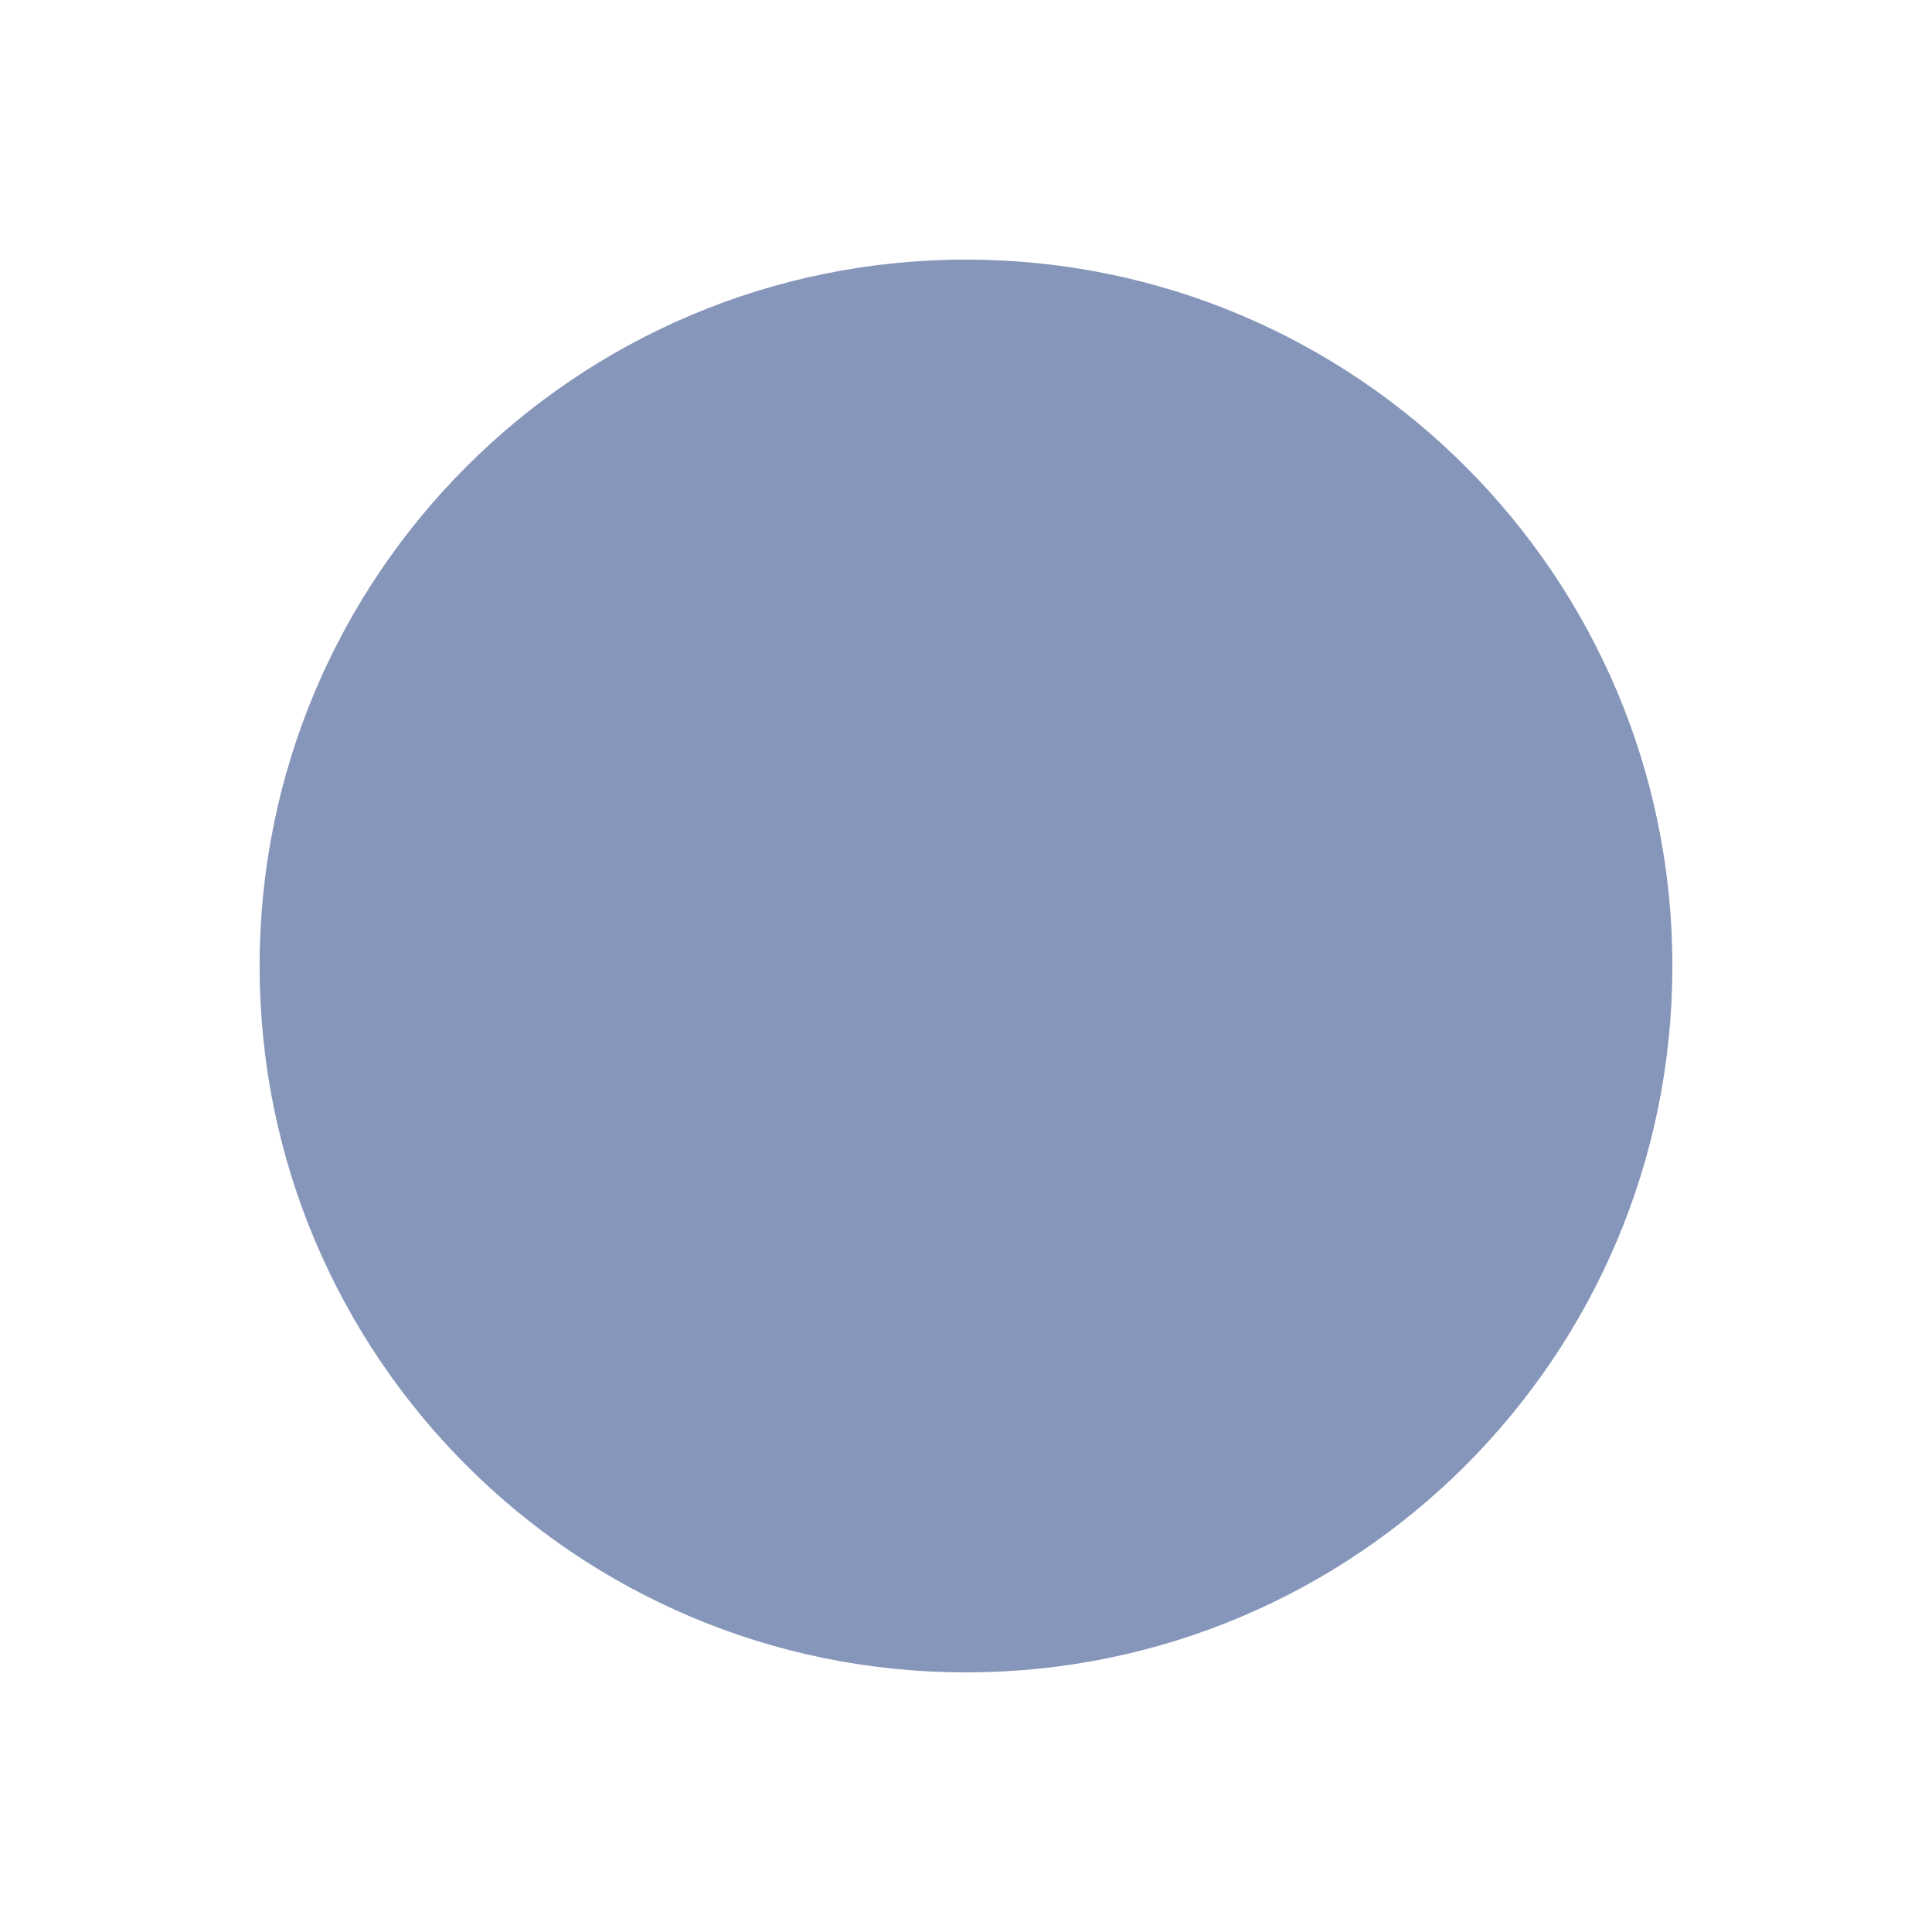
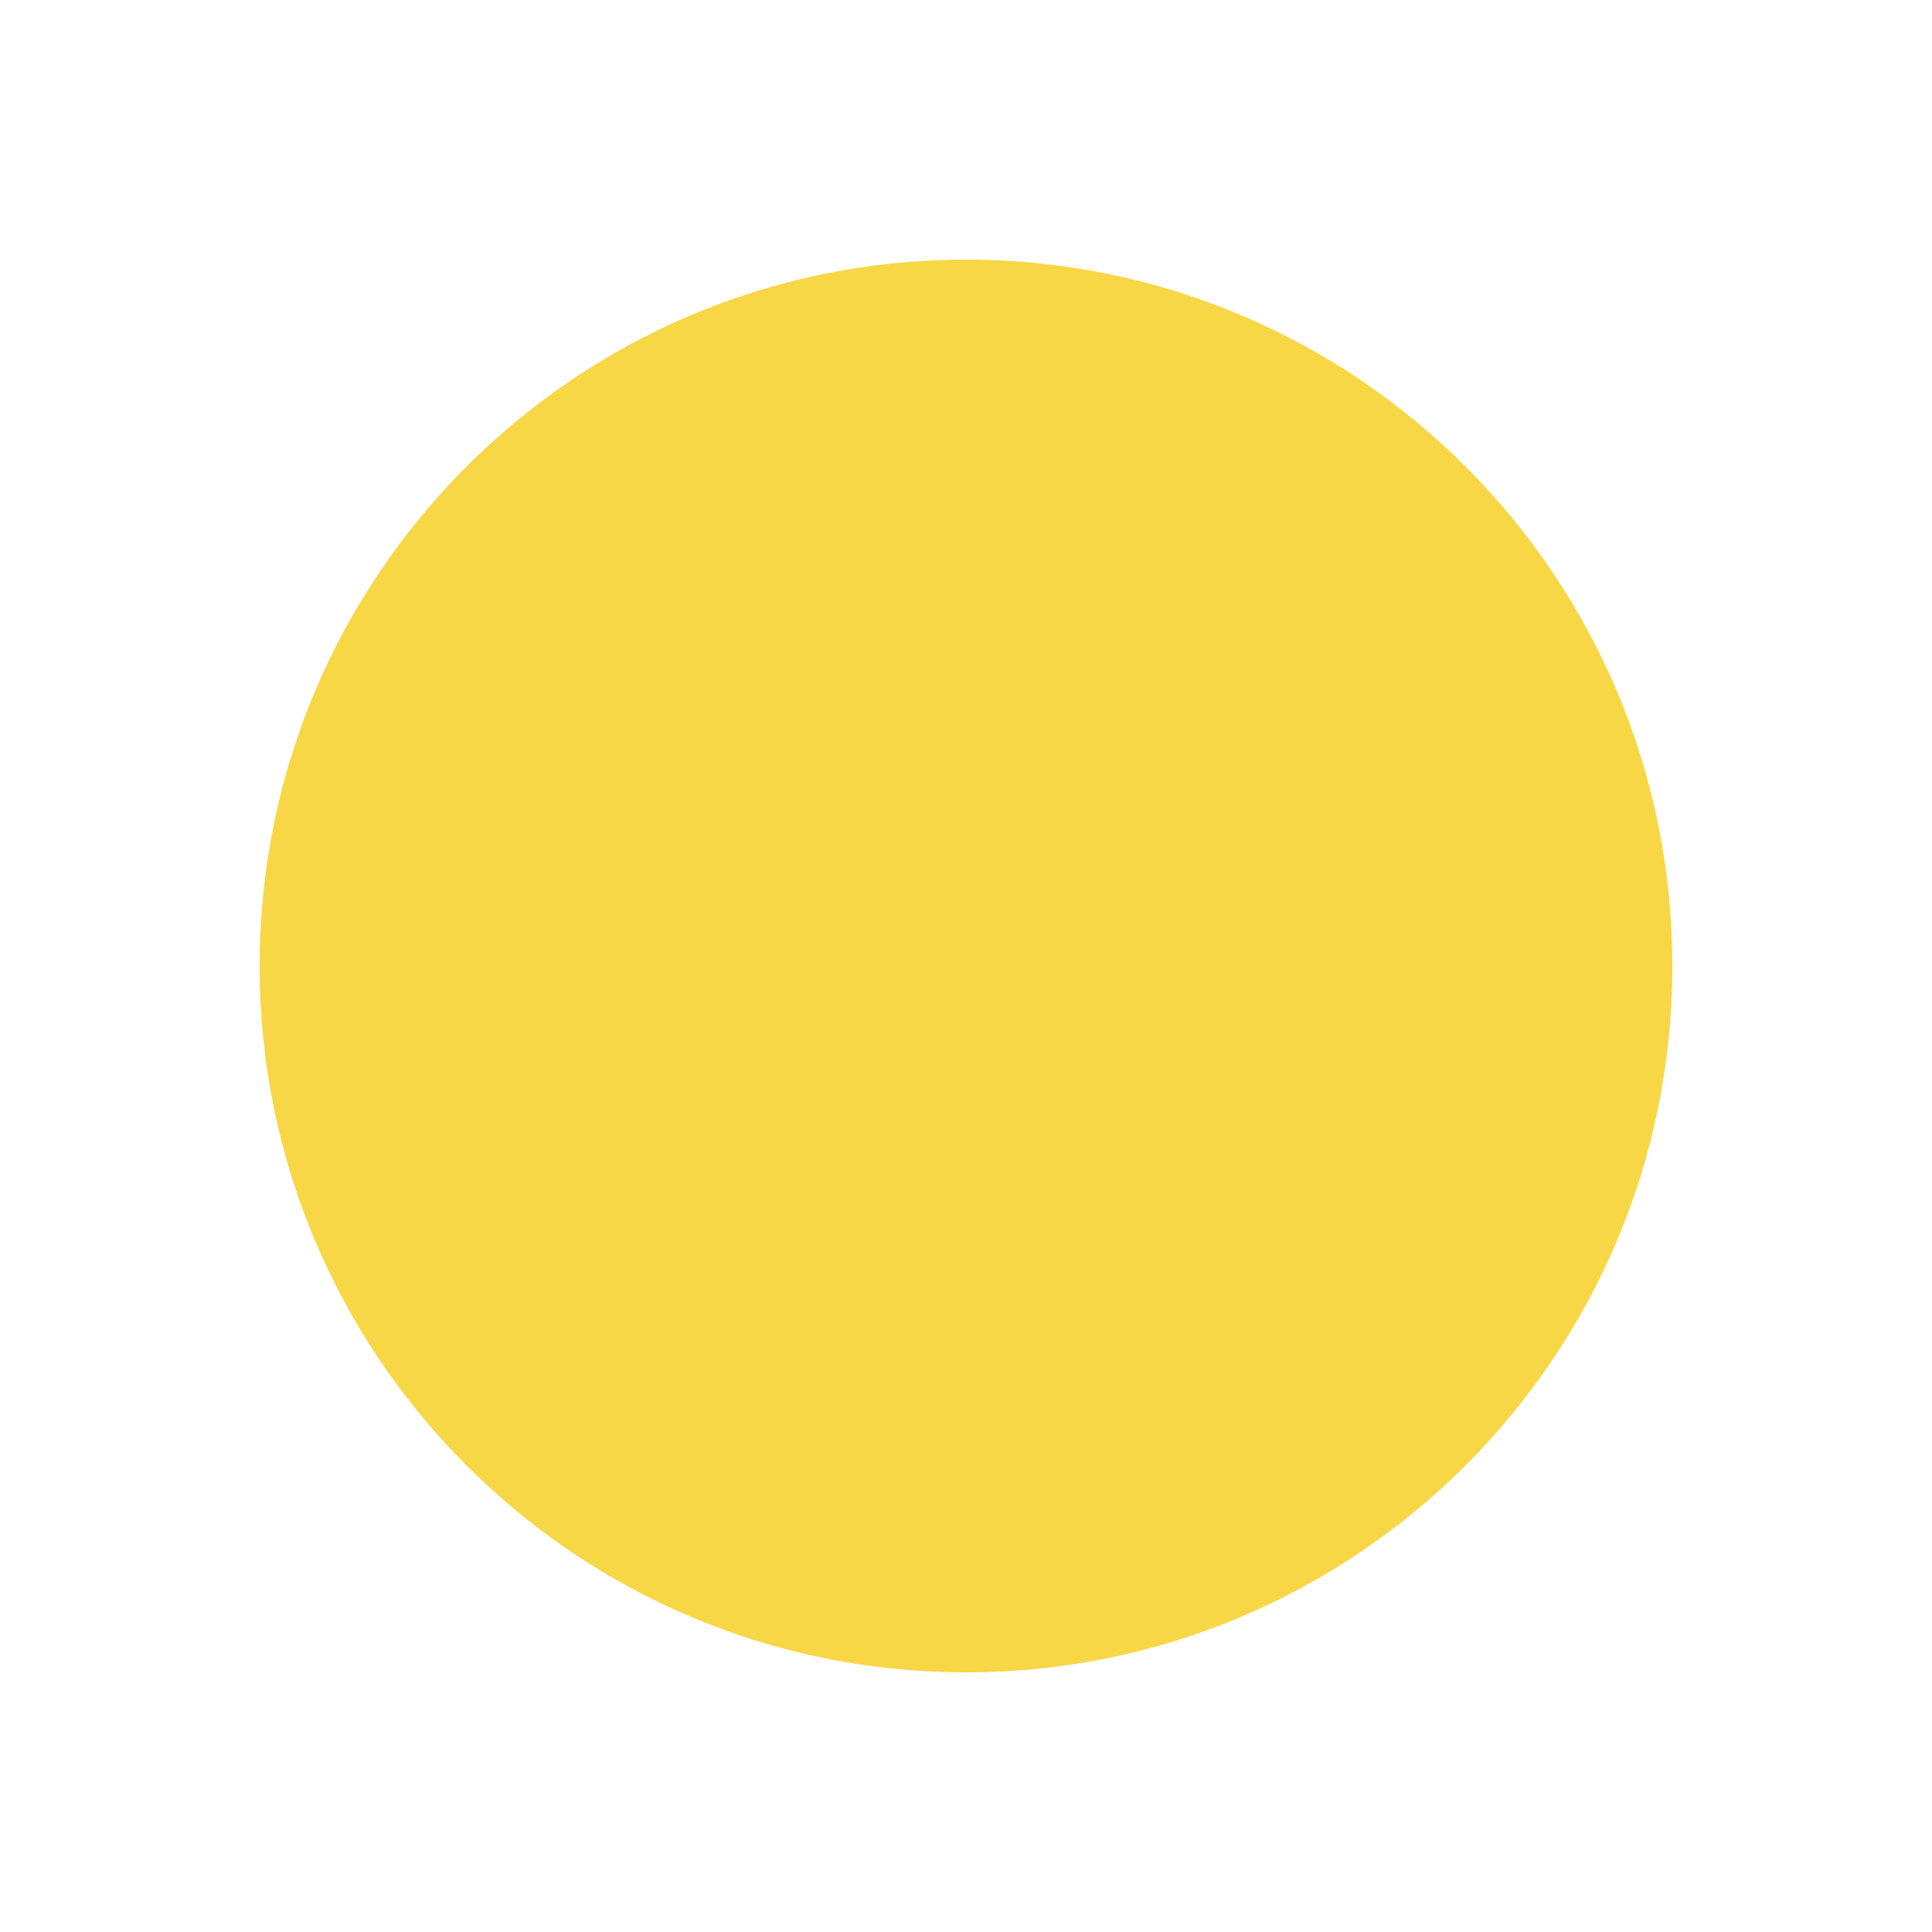
<svg xmlns="http://www.w3.org/2000/svg" width="500mm" height="500mm" viewBox="0 0 500 500" version="1.1" id="svg1031">
  <defs id="defs1028" />
-   <circle style="fill:#8494b8;fill-opacity:0.98;stroke:none;stroke-width:45.506;stroke-linecap:round;stroke-linejoin:round;stroke-miterlimit:4;stroke-dasharray:none;stroke-dashoffset:186.406;stroke-opacity:1;paint-order:markers fill stroke" id="path19048" cx="250" cy="250" r="182.812" />
+   <circle style="fill:#f7d643;fill-opacity:0.98;stroke:none;stroke-width:45.506;stroke-linecap:round;stroke-linejoin:round;stroke-miterlimit:4;stroke-dasharray:none;stroke-dashoffset:186.406;stroke-opacity:1;paint-order:markers fill stroke" id="path19048" cx="250" cy="250" r="182.812" />
</svg>
